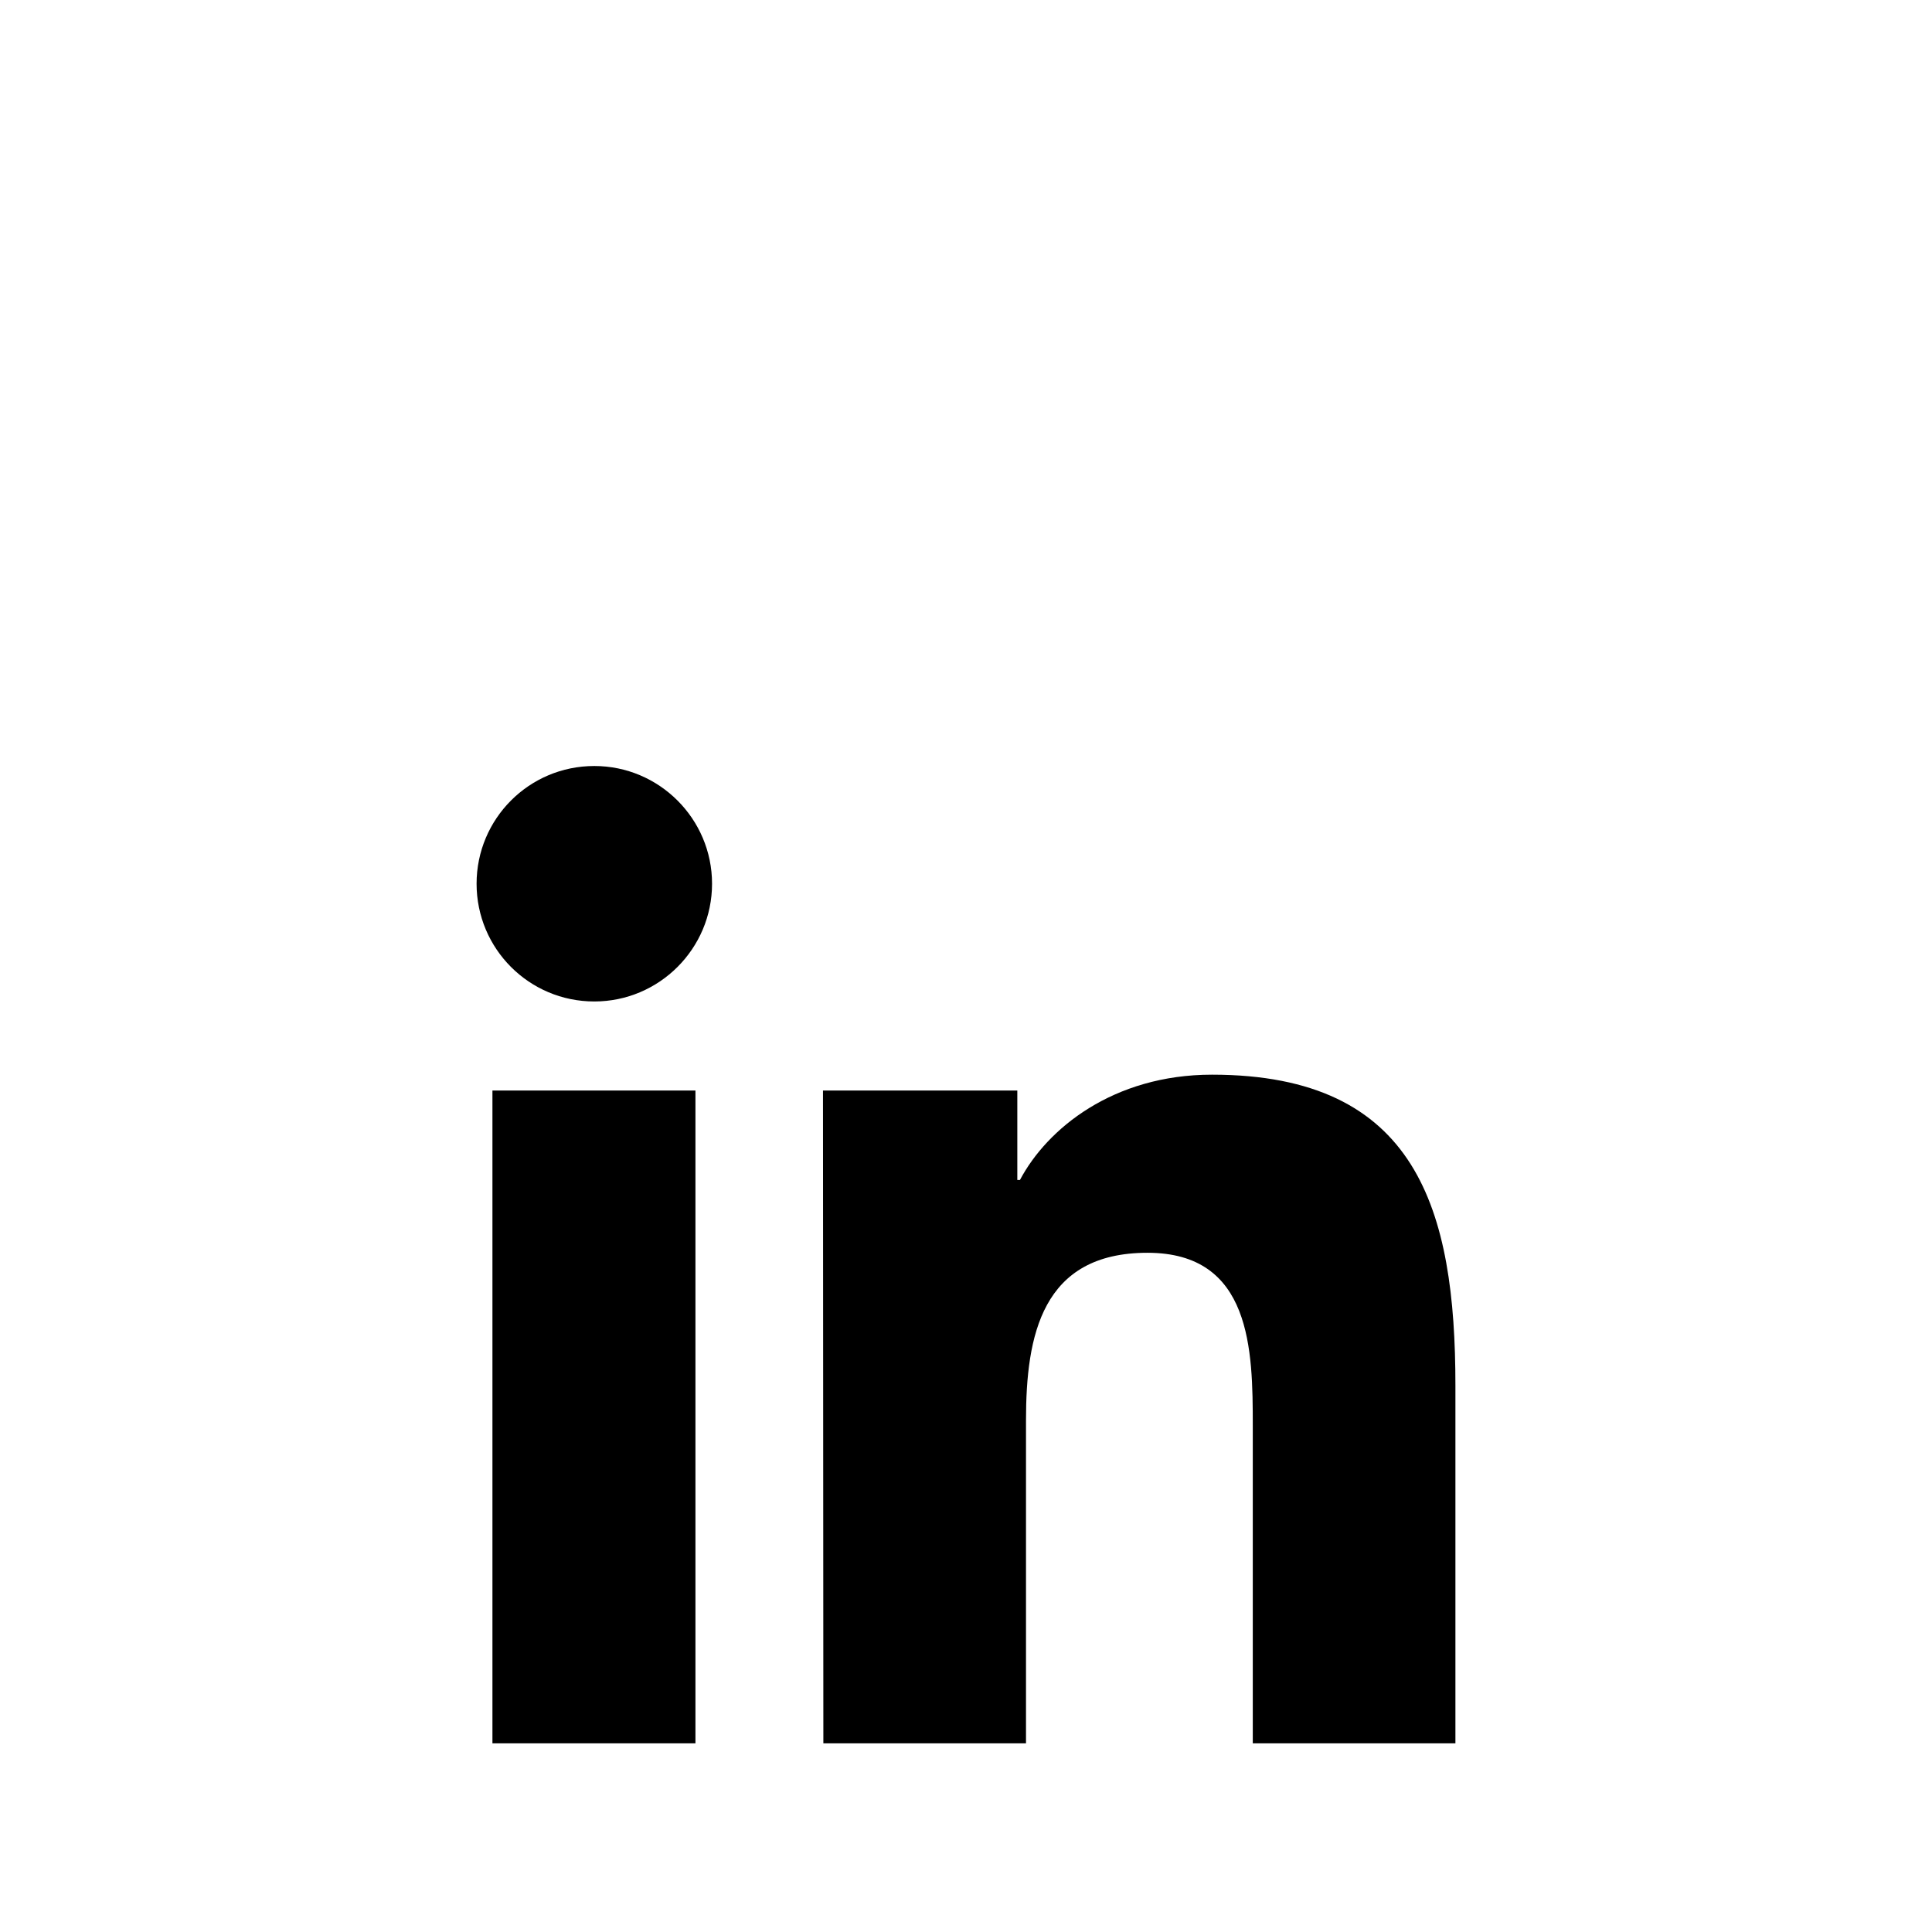
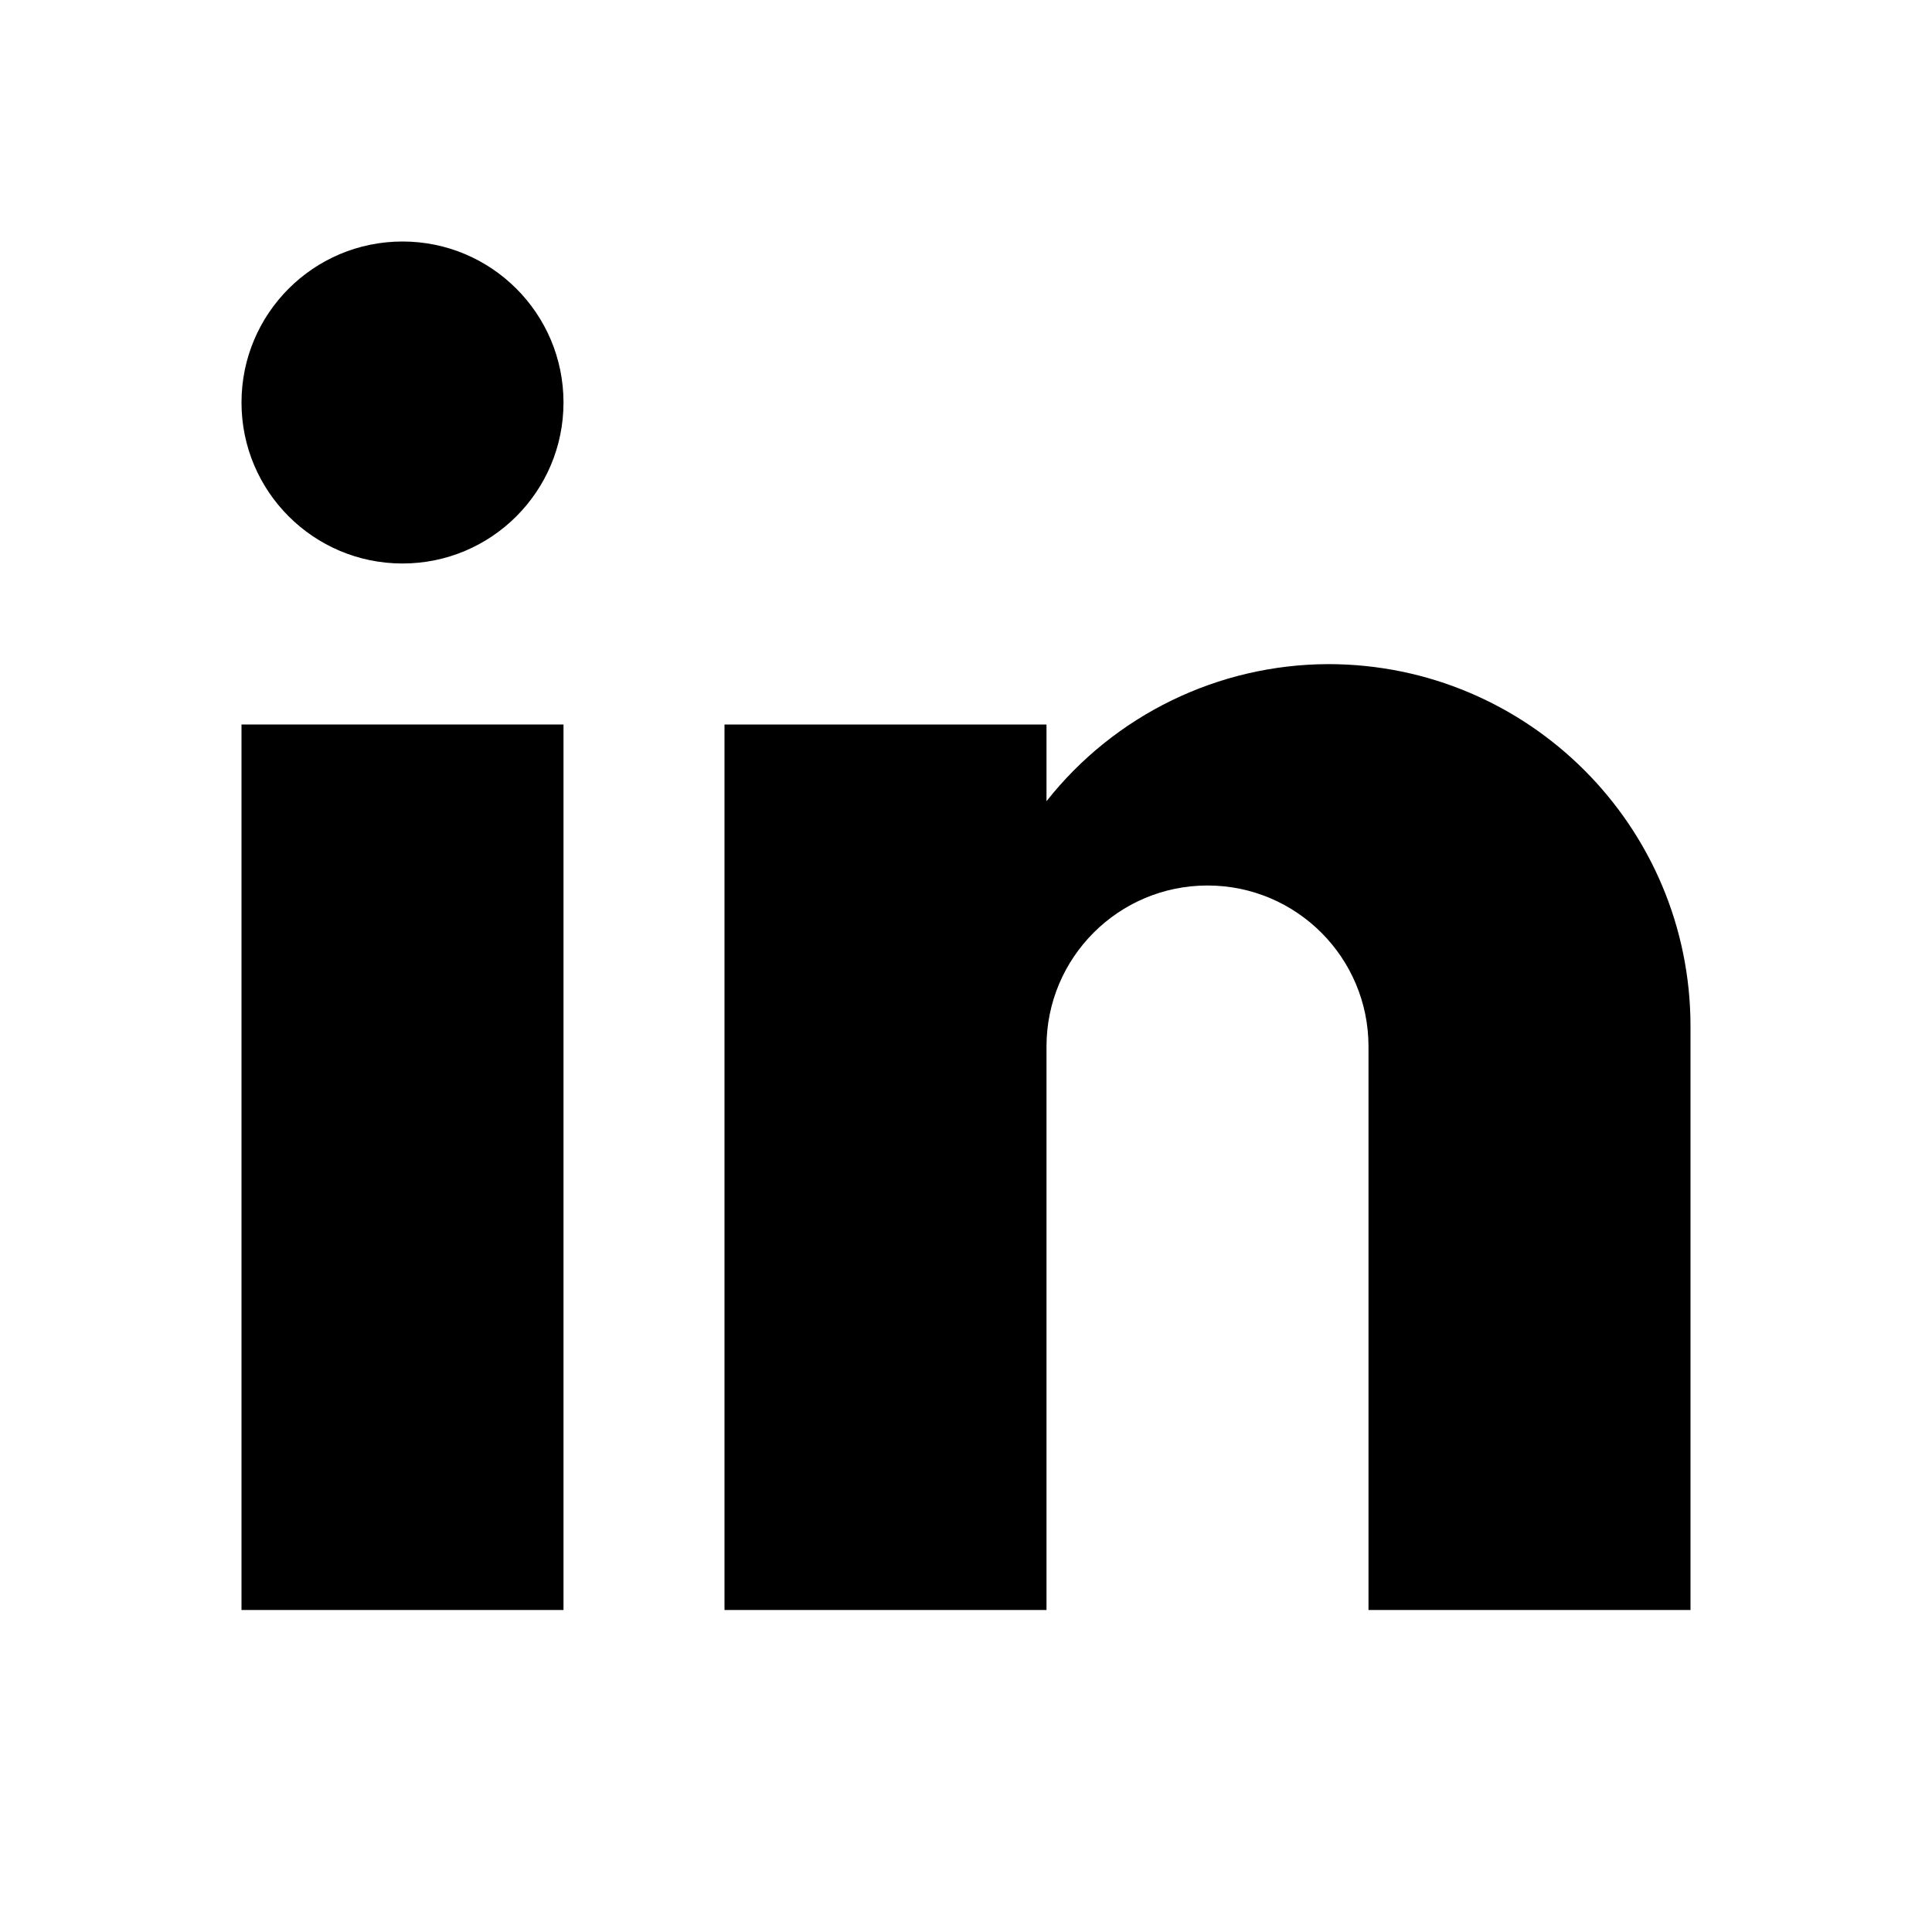
- <svg xmlns="http://www.w3.org/2000/svg" viewBox="0 0 512 512">
-   <path d="M130.5 289h53.8v173h-53.8V289zm27-86c17.2 0 31.2 14 31.2 31.2s-14 31.2-31.2 31.2c-17.3 0-31.2-14-31.2-31.2s13.9-31.2 31.2-31.2M218.1 289h51.5v23.7h.7c7.2-13.6 24.7-27.9 50.9-27.9 54.4 0 64.5 35.8 64.5 82.4V462H332v-84.1c0-20.1-.3-45.9-27.9-45.9-28 0-32.2 21.9-32.2 44.4V462h-53.7l-.1-173z" />
+ <svg xmlns="http://www.w3.org/2000/svg" data-name="Layer 21" height="24" viewBox="0 0 24 24" width="24">
+   <path d="M3 9h4v11H3z" />
+   <circle cx="5" cy="5" r="2" />
+   <path d="M16.5 8.25A4.473 4.473 0 0 0 13 9.953V9H9v11h4v-7a2 2 0 0 1 4 0v7h4v-7.25a4.5 4.5 0 0 0-4.5-4.5z" />
</svg>
